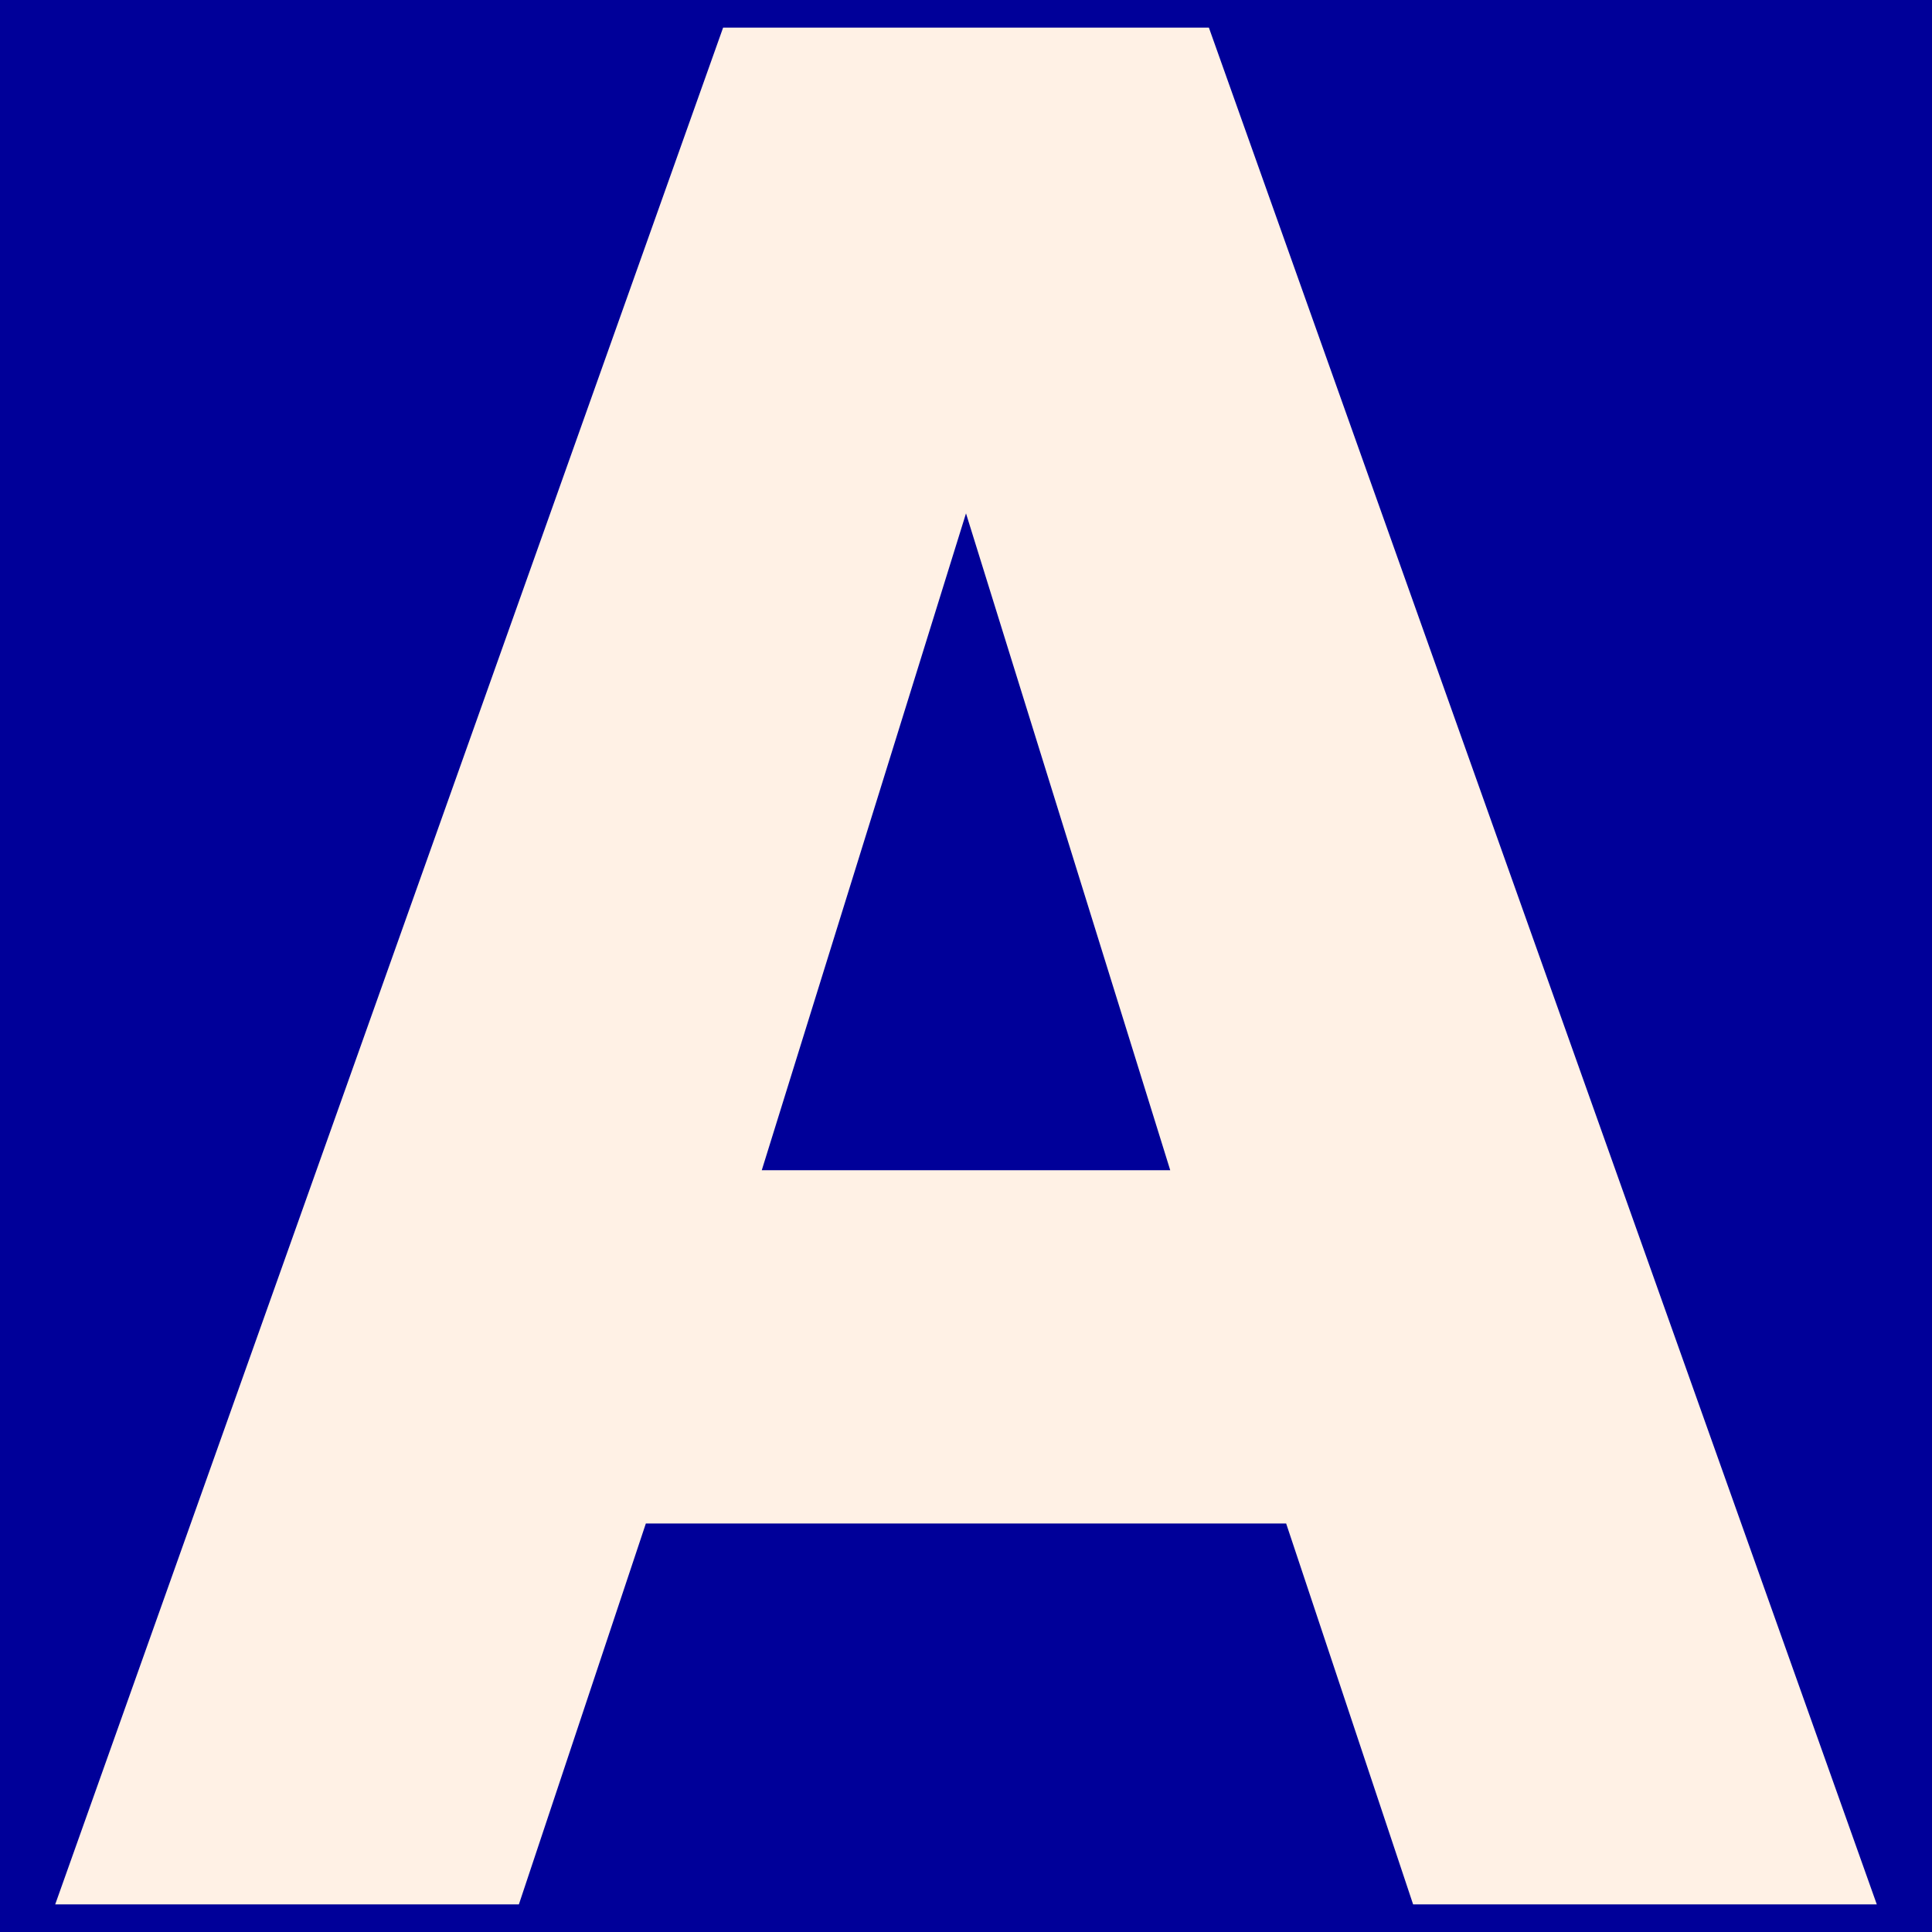
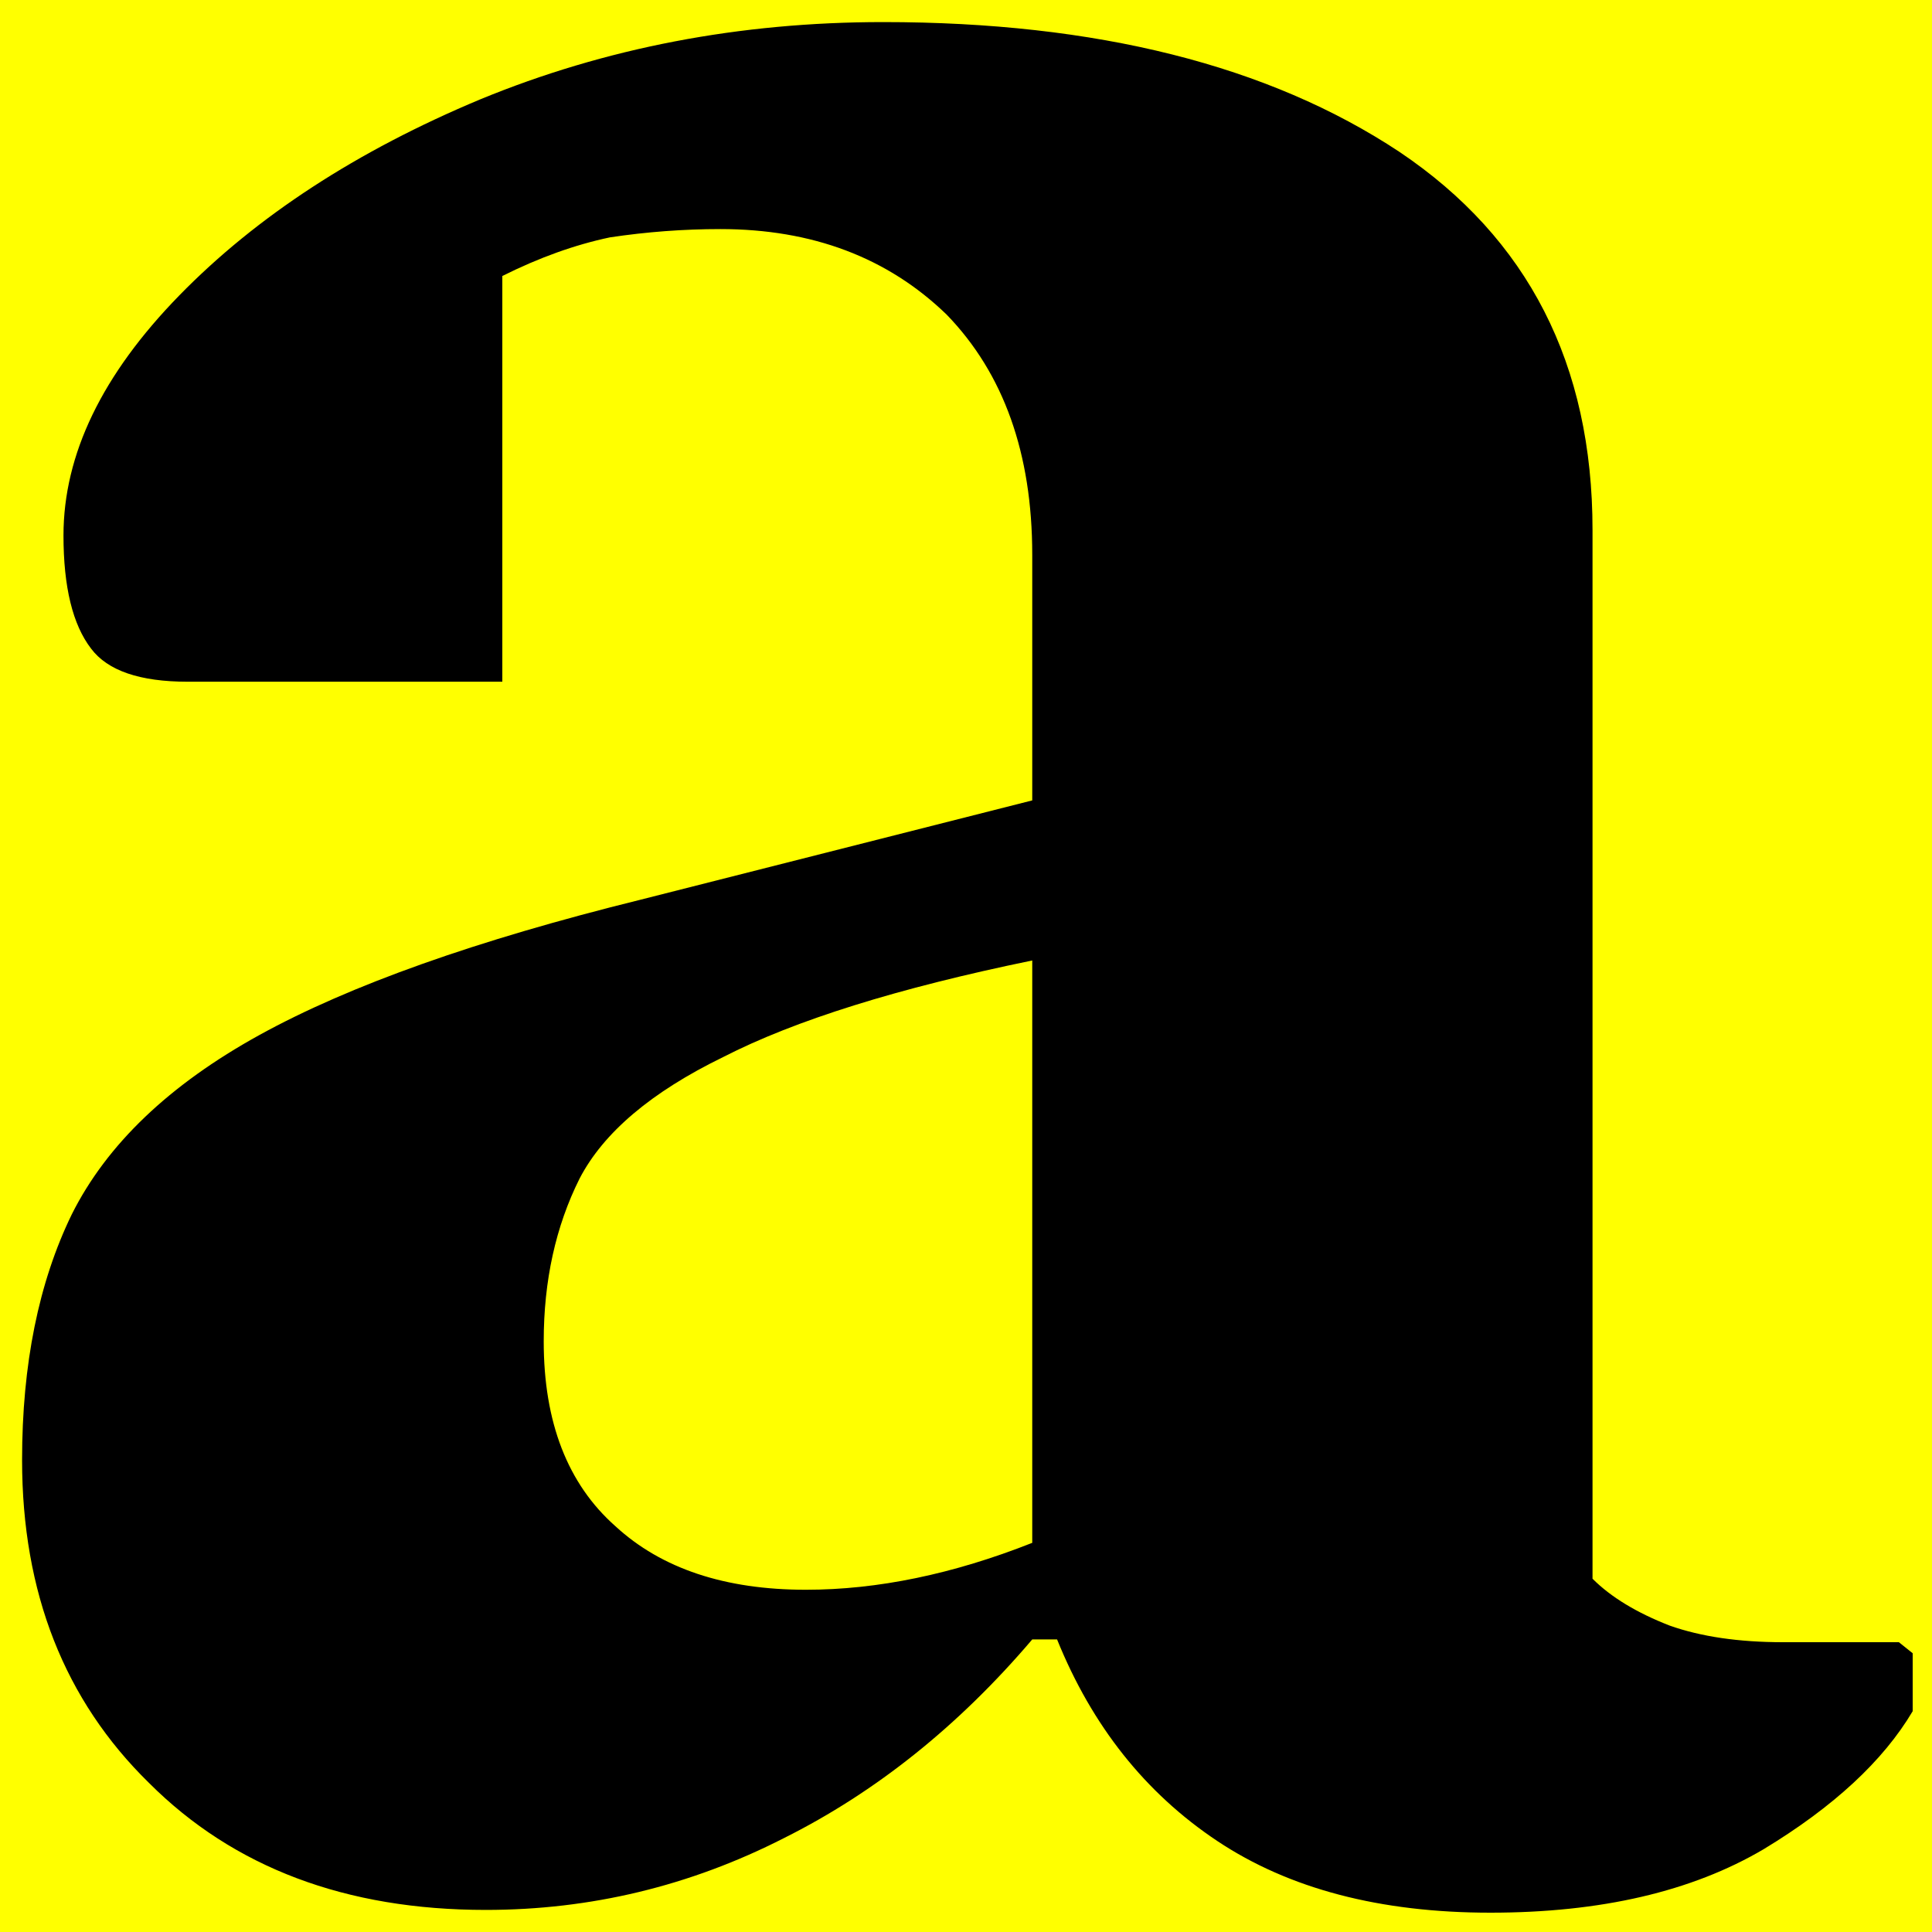
<svg xmlns="http://www.w3.org/2000/svg" viewBox="0 0 700 700">
-   <rect x="0" y="0" width="700" height="700" fill="#000099" />
-   <path fill="#fff1e5" fill-rule="evenodd" d=" M 20,690 L 262,10 L 438,10 L 680,690 L 512,690 L 466,552 L 234,552 L 188,690 Z M 276,424 L 424,424 L 350,186 Z " />
+   <rect x="0" y="0" width="700" height="700" fill="yellow" />
+   <path fill="black" d=" M 176,692 Q 100,692 54,646 Q 8,601 8,529 Q 8,477 26,440 Q 45,402 94,375 Q 143,348 232,326 L 374,290 L 374,201 Q 374,146 343,114 Q 311,83 261,83 Q 241,83 221,86 Q 202,90 182,100 L 182,247 L 68,247 Q 42,247 33,235 Q 23,222 23,194 Q 23,150 65,107 Q 107,64 174,36 Q 242,8 320,8 Q 436,8 507,55 Q 577,102 577,192 L 577,572 Q 587,582 605,589 Q 622,595 646,595 L 688,595 L 693,599 L 693,620 Q 677,647 639,670 Q 600,693 540,693 Q 480,693 441,667 Q 402,641 383,594 L 374,594 Q 334,641 284,666 Q 233,692 176,692 Z M 197,486 Q 197,530 223,553 Q 248,576 292,576 Q 331,576 374,559 L 374,348 Q 301,363 262,383 Q 223,402 210,427 Q 197,453 197,486 Z " />
</svg>
